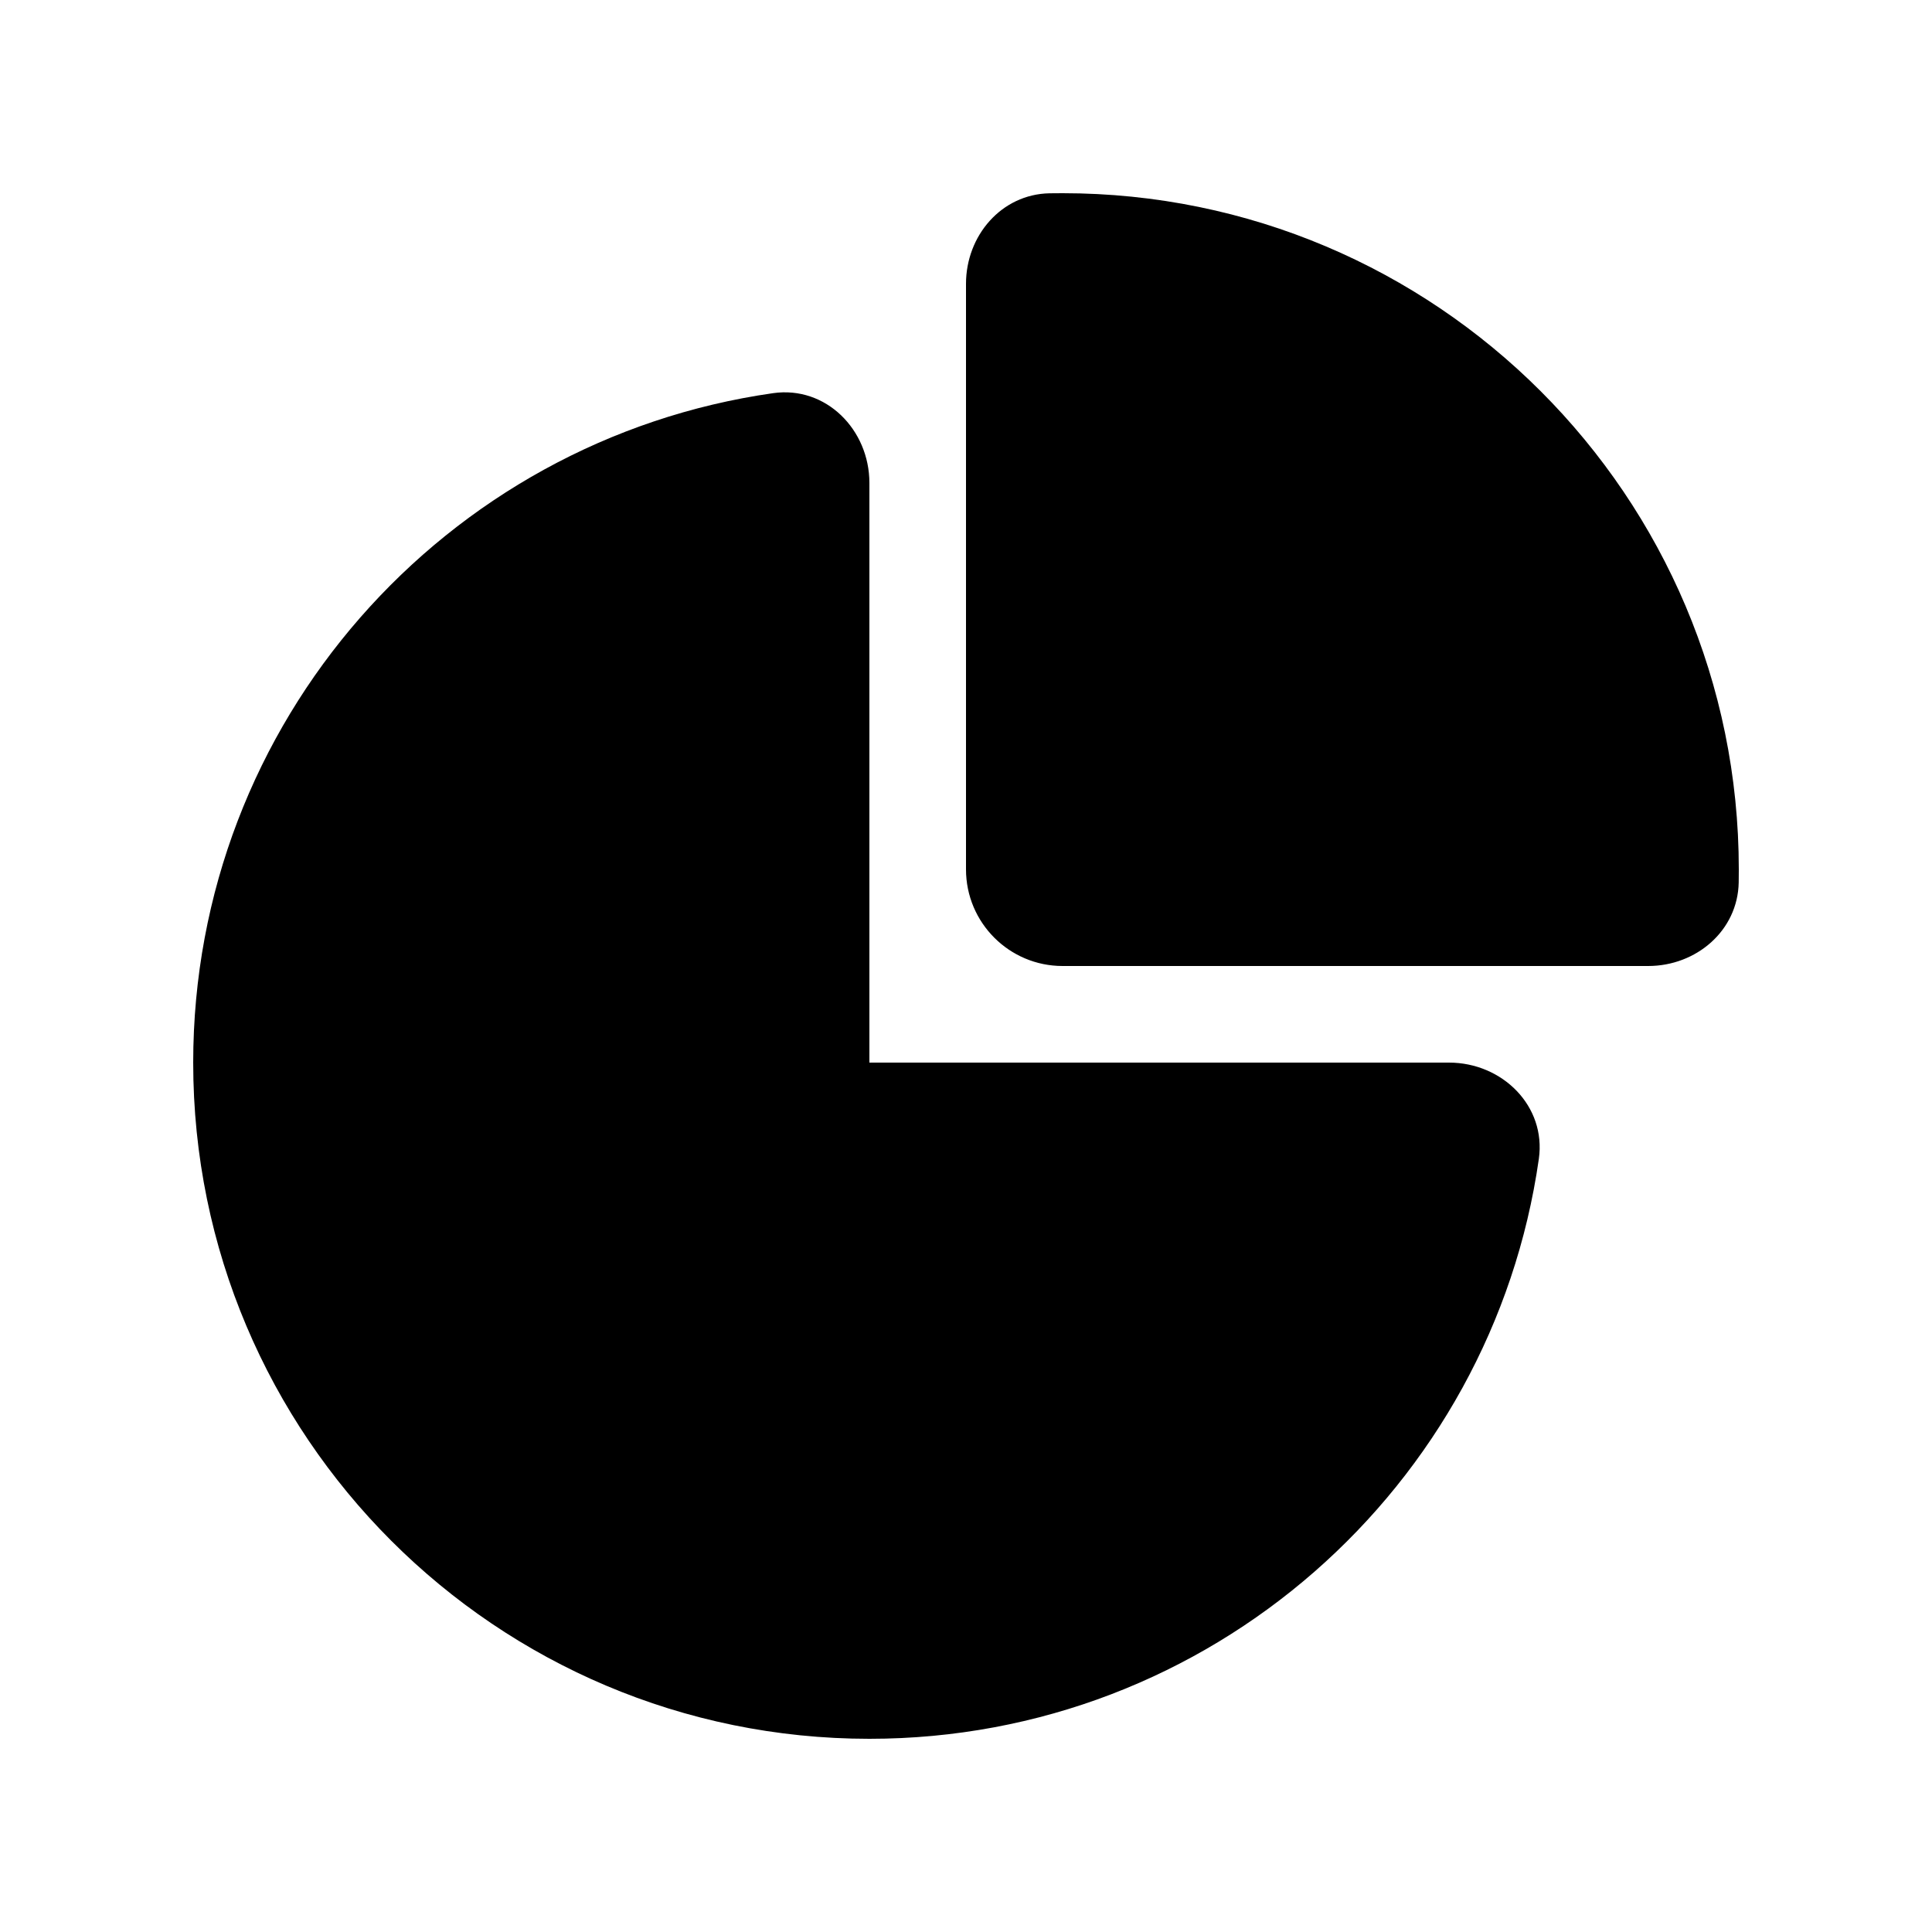
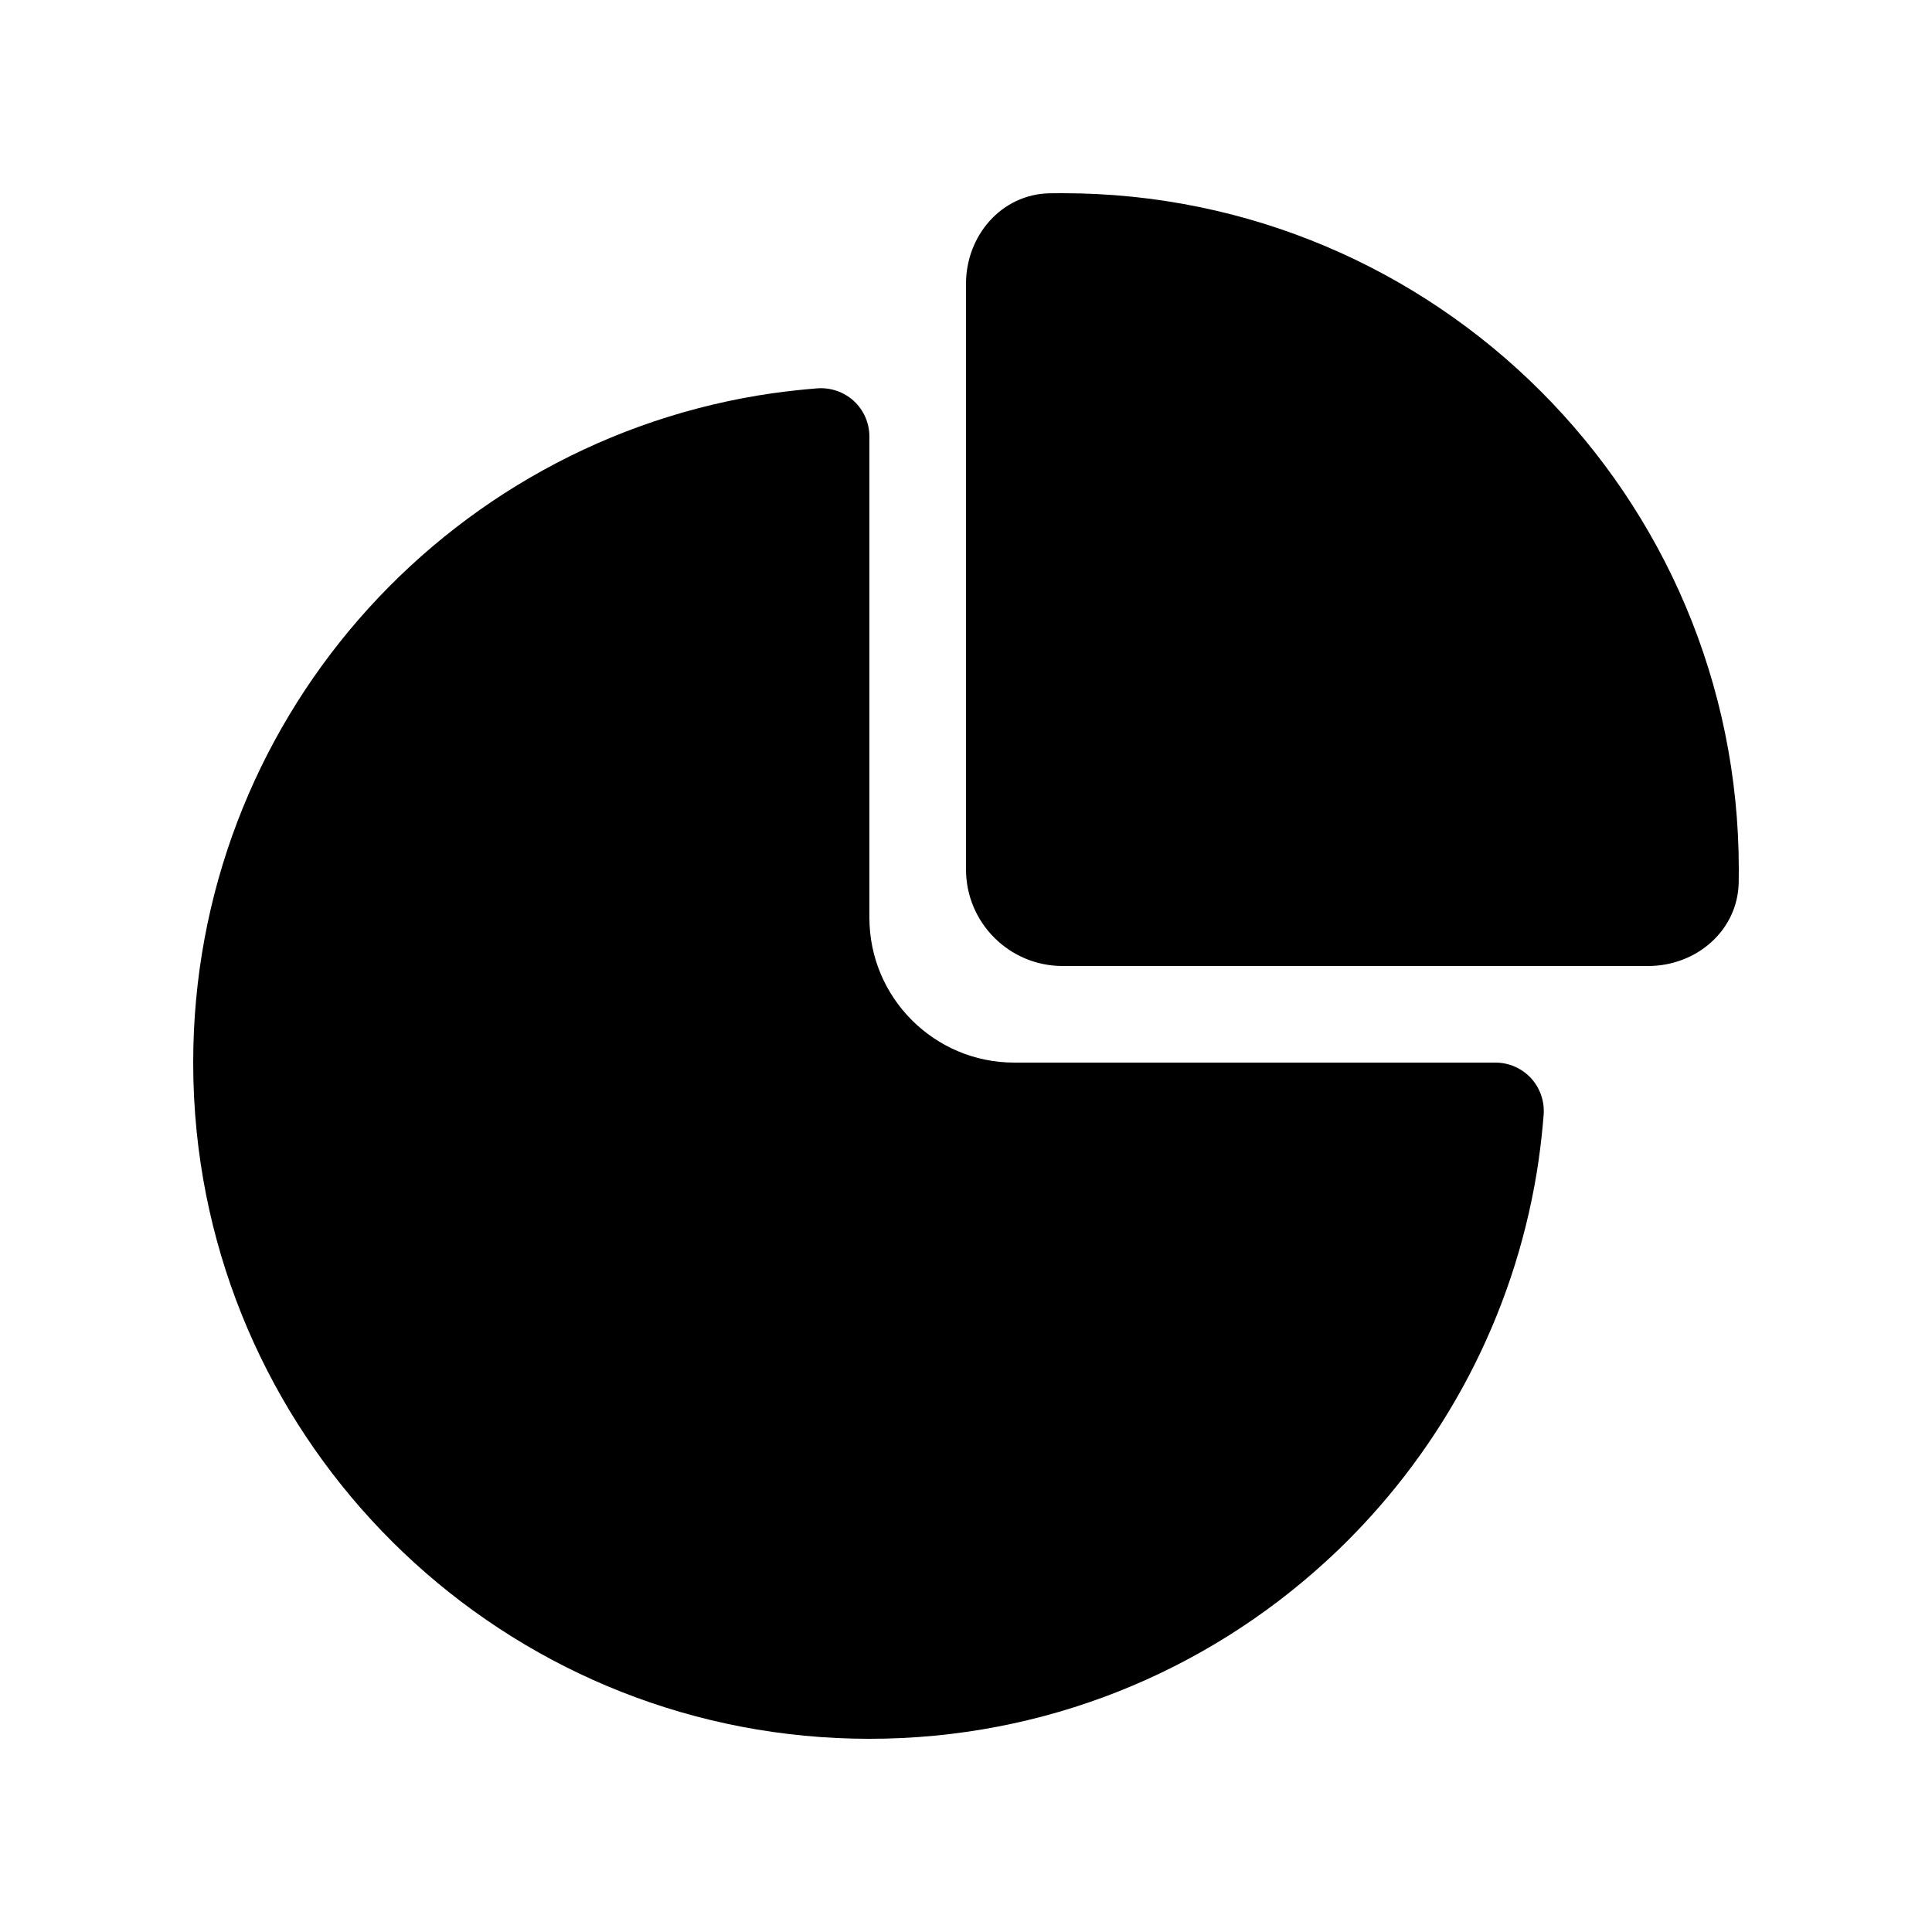
<svg xmlns="http://www.w3.org/2000/svg" viewBox="0 0 20 20" fill="none">
-   <path d="M8.003 4.07C8.55 3.992 9 4.448 9 5V11H15C15.552 11 16.008 11.45 15.93 11.997C15.446 15.391 12.527 18 9 18C5.134 18 2 14.866 2 11C2 7.472 4.609 4.554 8.003 4.07ZM17.062 10C17.56 10 17.989 9.634 17.999 9.136C18 9.091 18 9.046 18 9C18 5.134 14.866 2 11 2C10.954 2 10.909 2 10.864 2.001C10.366 2.011 10 2.44 10 2.938V9C10 9.552 10.448 10 11 10H17.062Z" fill="currentColor" />
+   <path d="M8.014 4.069C8.01 4.069 8.007 4.07 8.003 4.07C6.297 4.314 4.79 5.172 3.712 6.413C2.646 7.641 2 9.245 2 11C2 11.242 2.012 11.48 2.036 11.716C2.395 15.245 5.376 18 9 18C10.819 18 12.476 17.306 13.72 16.169C13.817 16.081 13.911 15.99 14.003 15.896C15.019 14.858 15.714 13.505 15.93 11.997C15.93 11.994 15.931 11.99 15.931 11.987C15.952 11.839 15.968 11.689 15.98 11.538C15.99 11.399 15.942 11.262 15.848 11.16C15.753 11.058 15.62 11 15.481 11H15.004L15 11H10.5C9.672 11 9 10.328 9 9.5V9.5V4.519C9 4.38 8.942 4.247 8.84 4.152C8.738 4.058 8.601 4.01 8.462 4.02C8.311 4.032 8.162 4.048 8.014 4.069ZM17.999 9.136C17.989 9.634 17.56 10 17.062 10H11C10.448 10 10 9.552 10 9V2.938C10 2.44 10.366 2.011 10.864 2.001C10.909 2 10.954 2 11 2C14.866 2 18 5.134 18 9C18 9.046 18 9.091 17.999 9.136Z" fill="currentColor" />
</svg>
